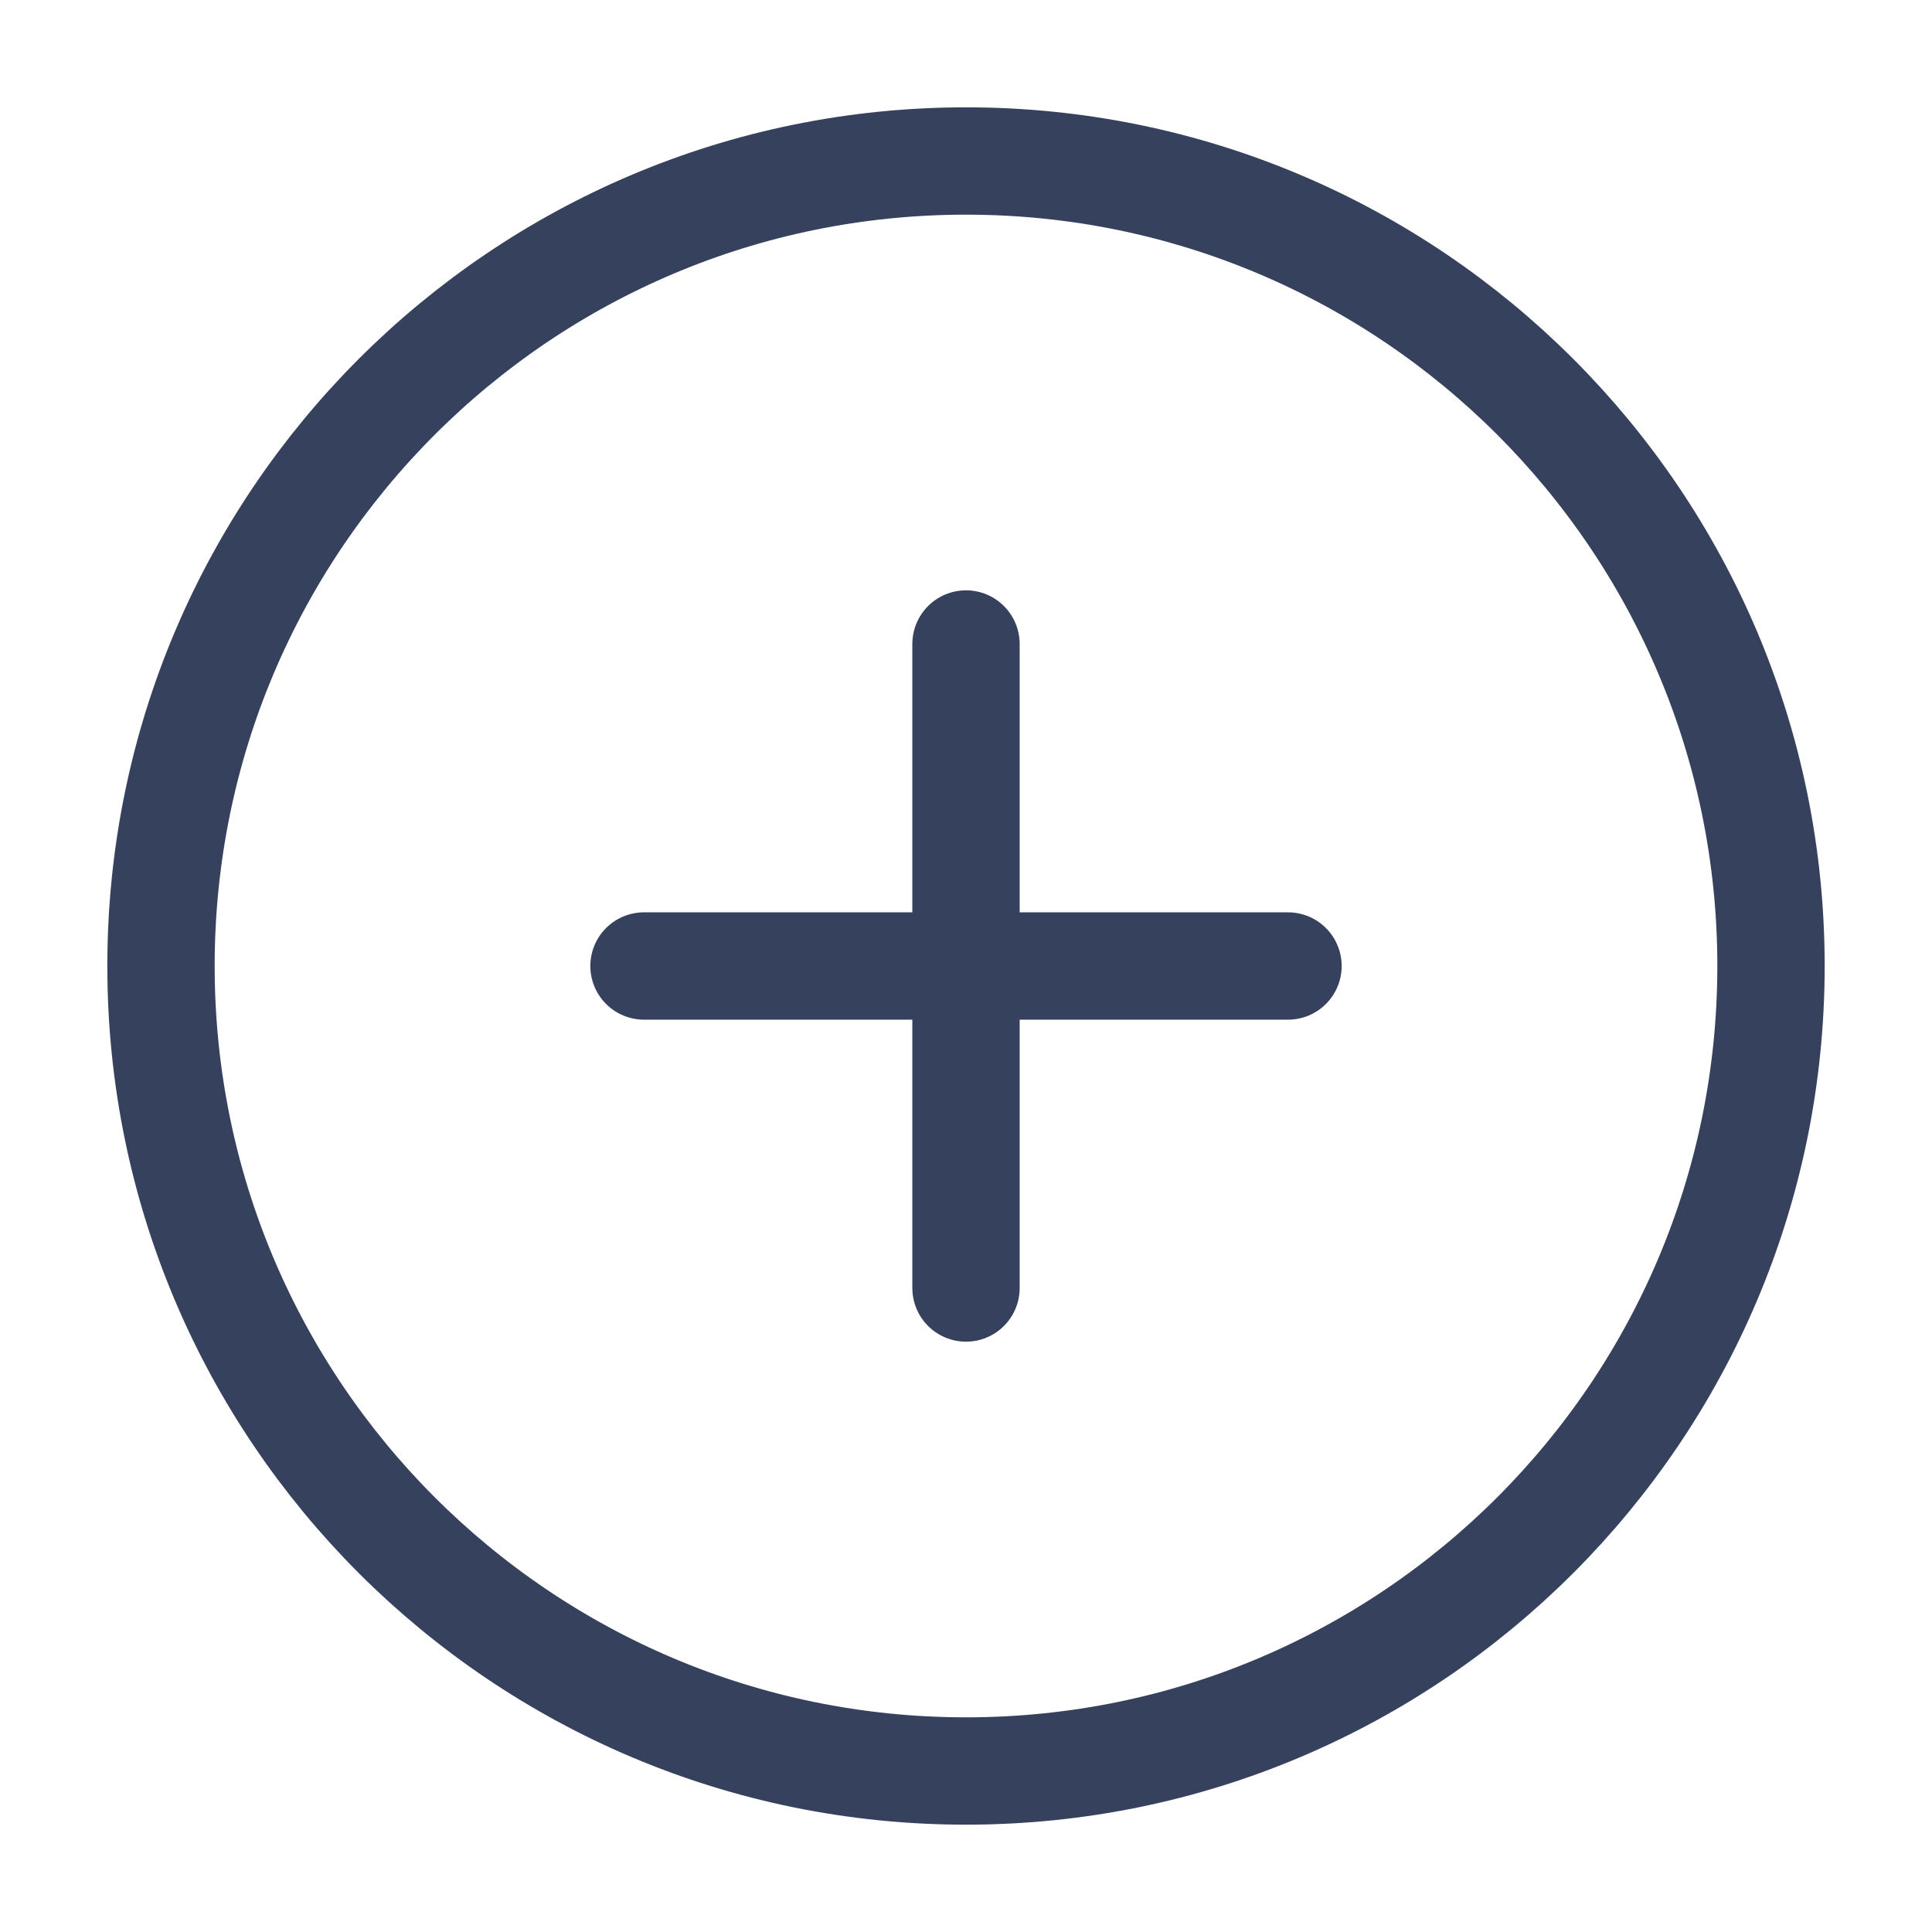
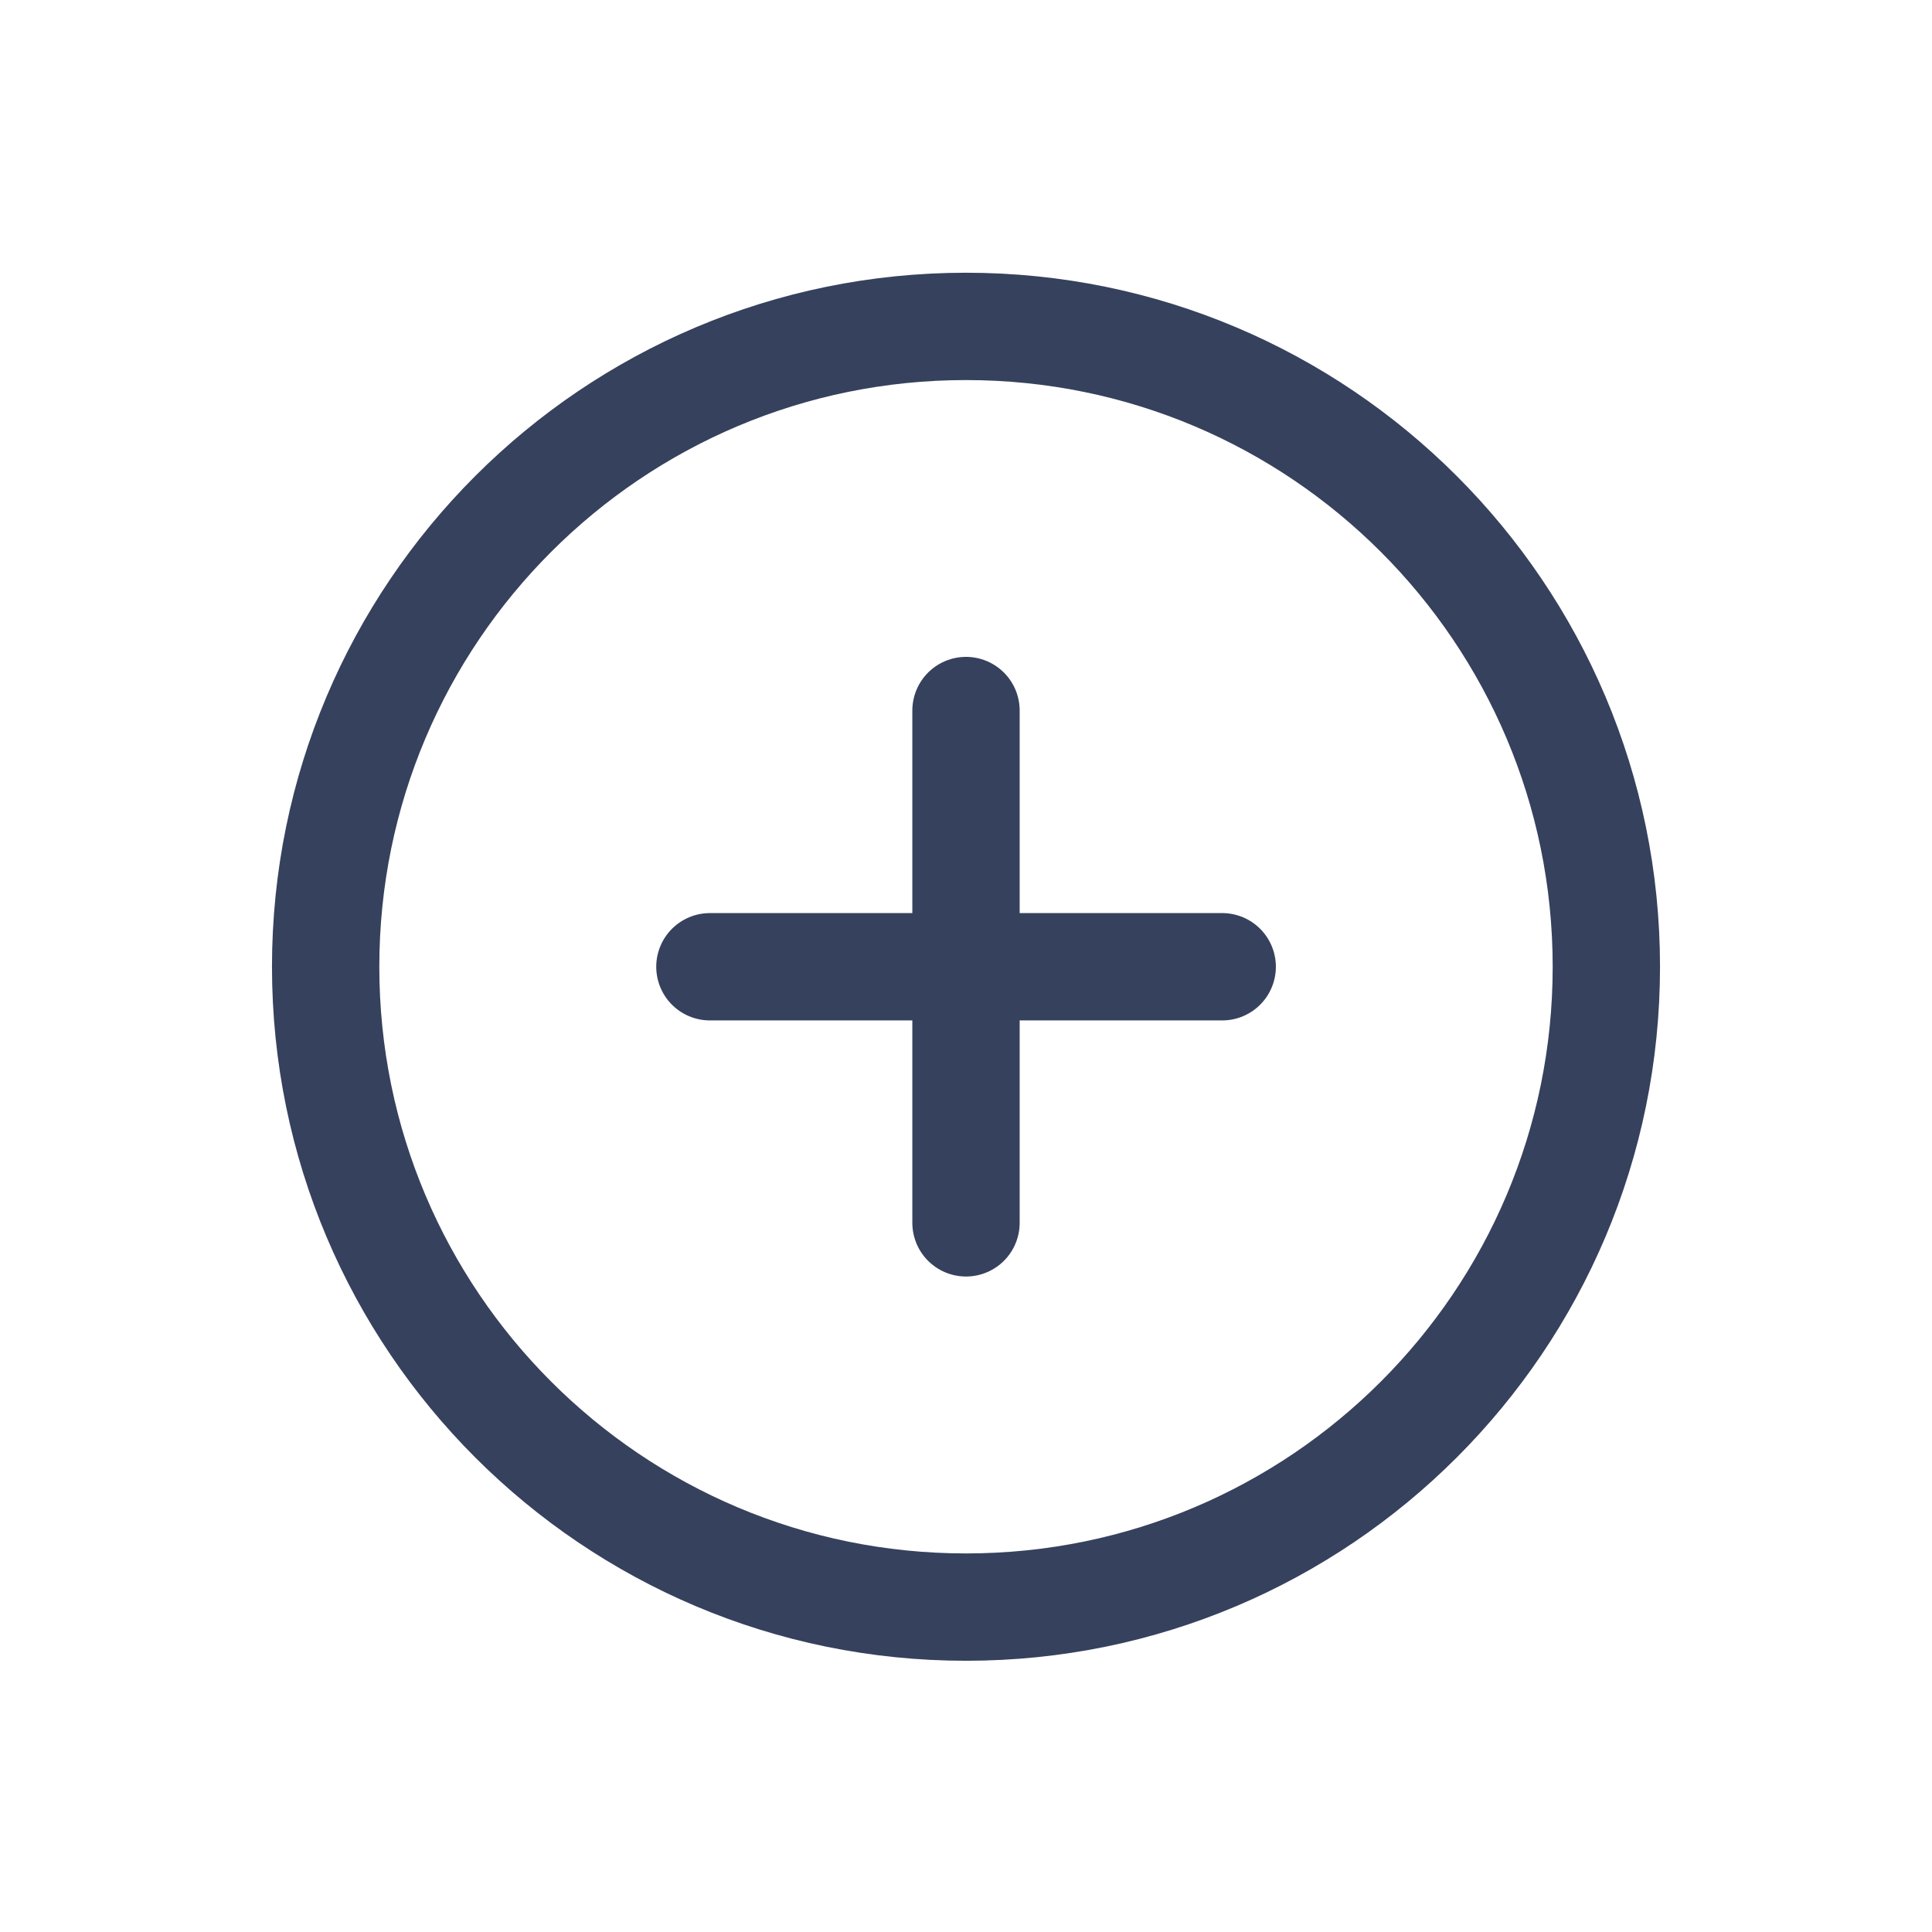
<svg xmlns="http://www.w3.org/2000/svg" width="18" height="18" viewBox="0 0 18 18" fill="none">
-   <path d="M9 16.5C13.142 16.5 16.5 13.142 16.5 9C16.5 4.858 13.142 1.5 9 1.5C4.858 1.5 1.5 4.858 1.5 9C1.5 13.142 4.858 16.5 9 16.5Z" stroke="#36415D" stroke-linecap="square" />
-   <path d="M9 6V12" stroke="#36415D" stroke-linecap="round" />
-   <path d="M6 9H12" stroke="#36415D" stroke-linecap="round" />
+   <path d="M9 14.973C12.295 14.973 14.966 12.302 14.966 9.007C14.966 5.712 12.295 3.041 9 3.041C5.705 3.041 3.034 5.712 3.034 9.007C3.034 12.302 5.705 14.973 9 14.973Z" stroke="#36415D" stroke-linecap="square" />
+   <path d="M9 6.62V11.393" stroke="#36415D" stroke-linecap="round" />
+   <path d="M6.614 9.007H11.387" stroke="#36415D" stroke-linecap="round" />
</svg>
